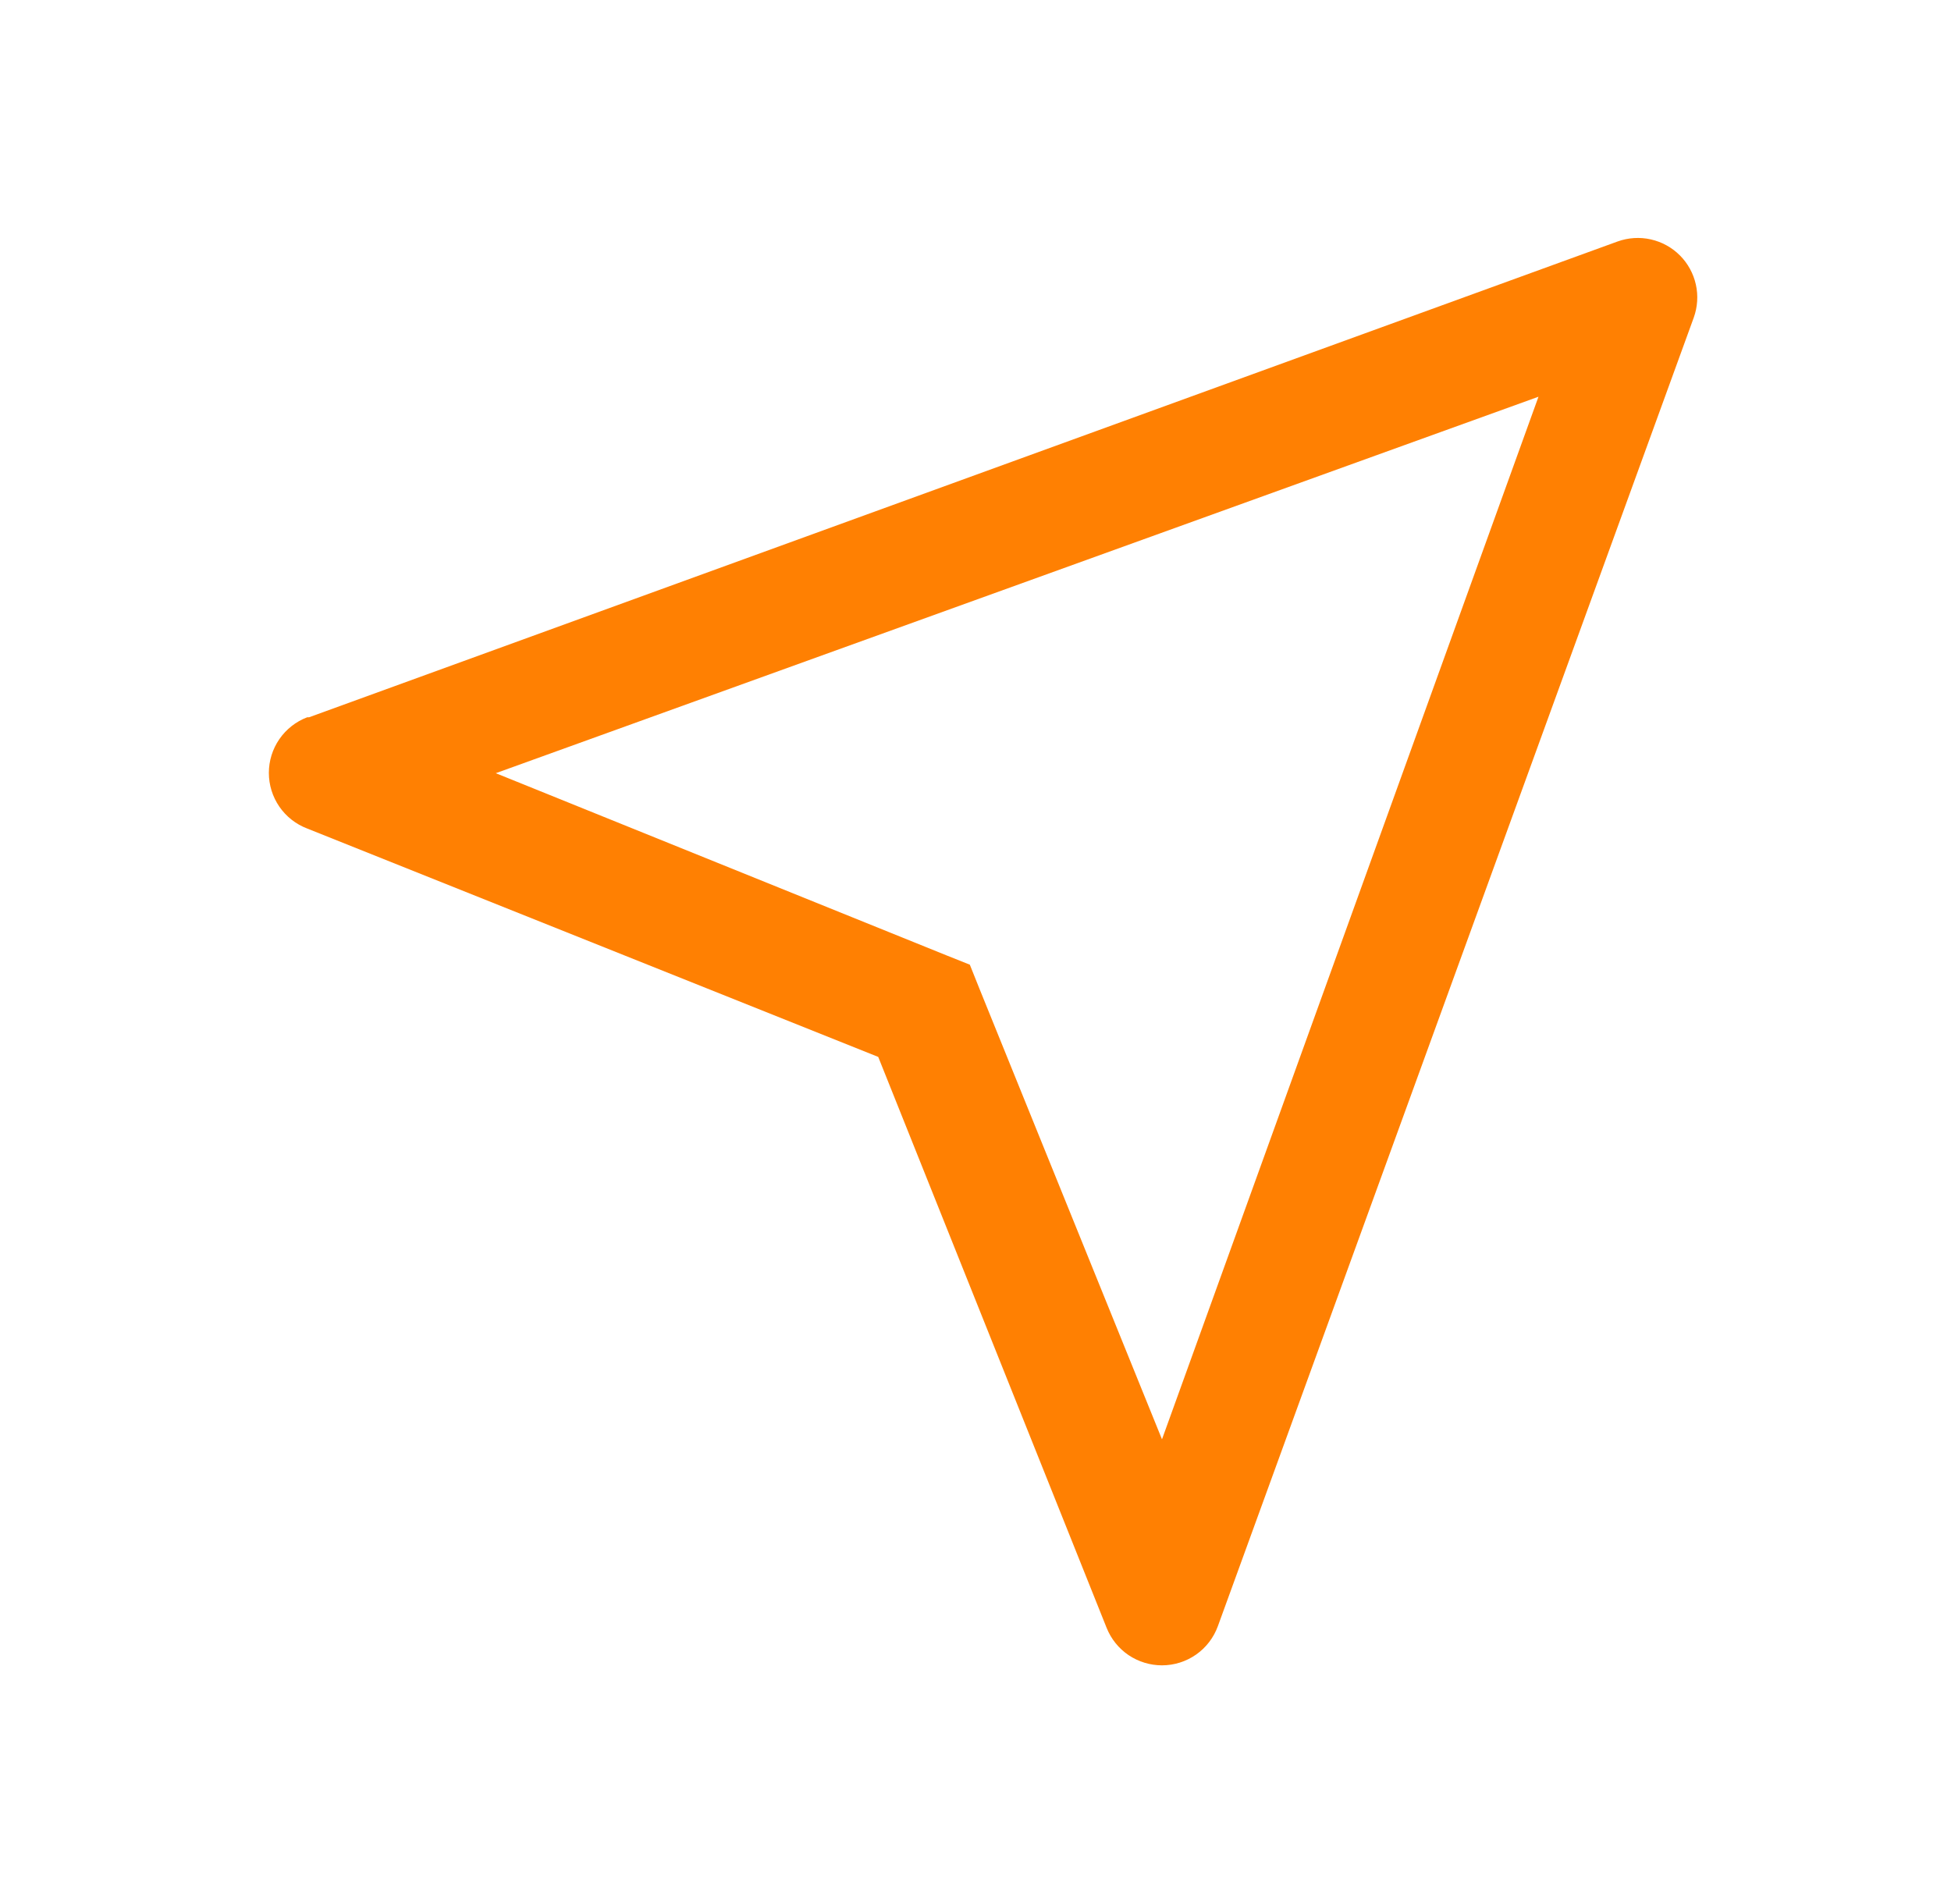
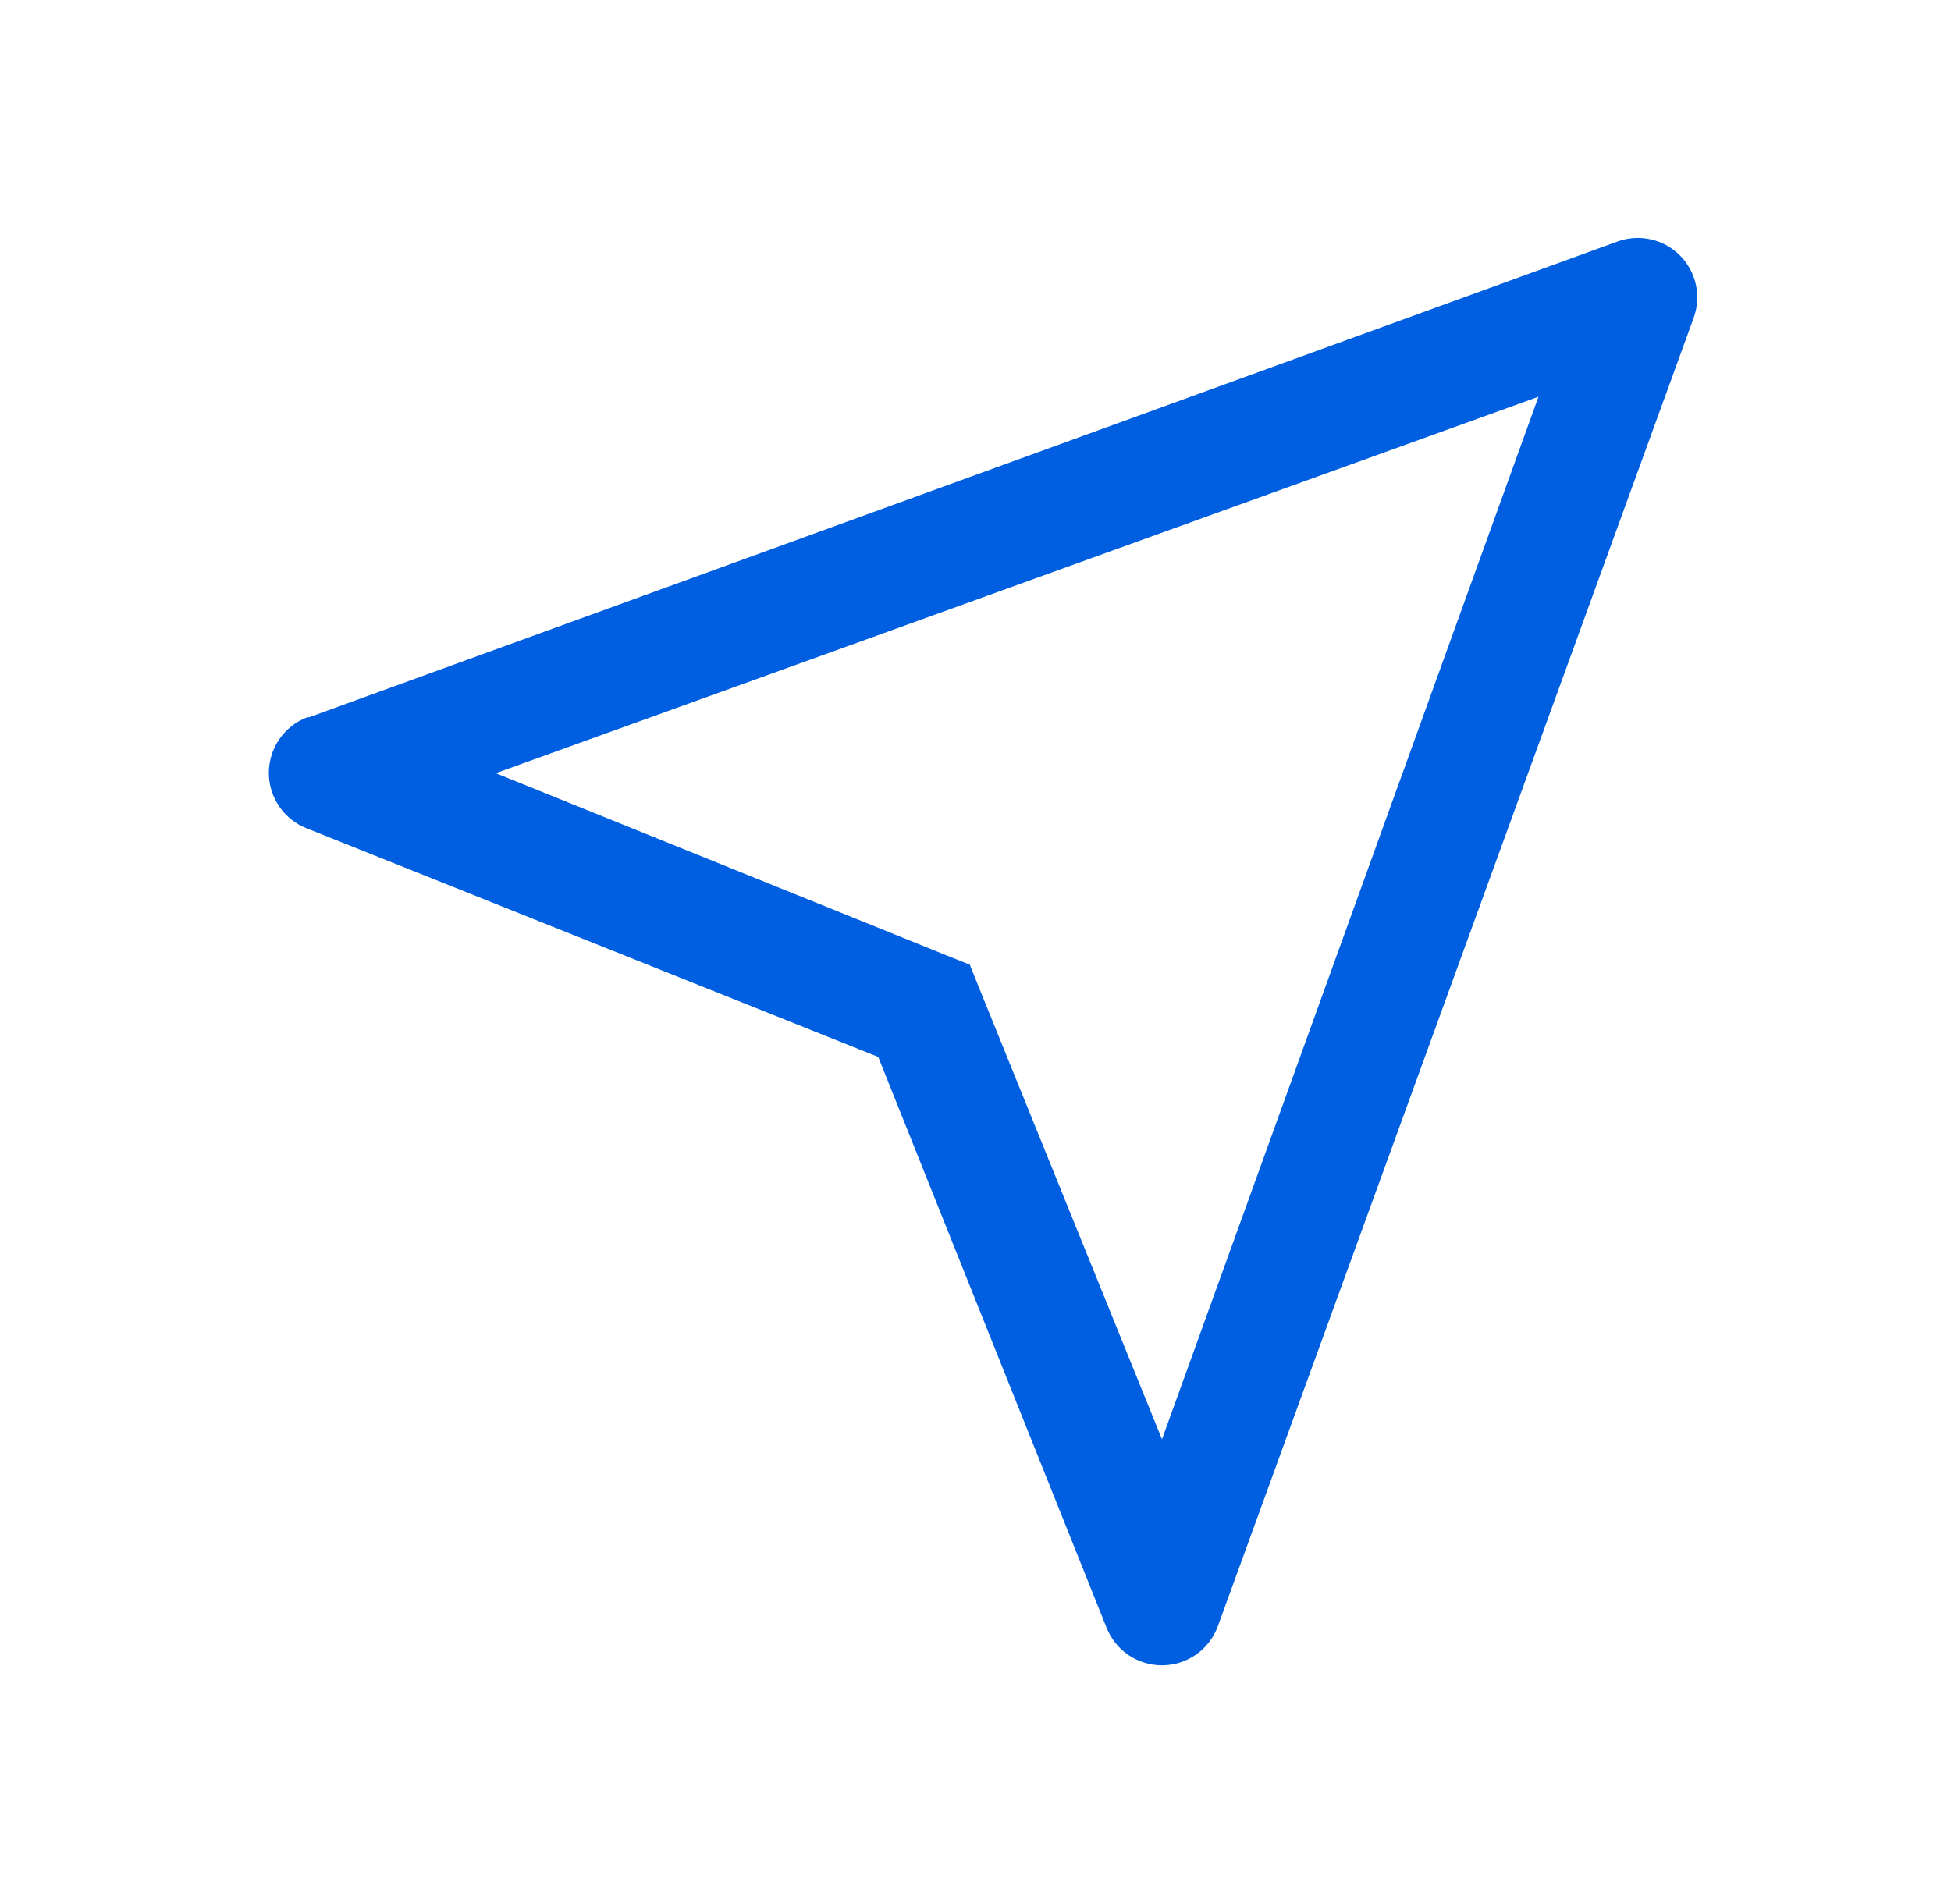
<svg xmlns="http://www.w3.org/2000/svg" width="41" height="40" viewBox="0 0 41 40" fill="none">
-   <path d="M6.494 15.075L33.994 5.075C34.217 4.995 34.459 4.979 34.69 5.031C34.922 5.083 35.134 5.199 35.302 5.367C35.47 5.535 35.586 5.747 35.638 5.979C35.69 6.21 35.674 6.452 35.594 6.675L25.594 34.175C25.506 34.417 25.347 34.626 25.137 34.773C24.926 34.921 24.676 35 24.419 35C24.169 35 23.924 34.925 23.716 34.785C23.509 34.645 23.349 34.445 23.256 34.213L18.456 22.213L6.456 17.413C6.219 17.323 6.015 17.163 5.871 16.954C5.727 16.745 5.65 16.497 5.65 16.244C5.65 15.99 5.727 15.743 5.871 15.534C6.015 15.325 6.219 15.165 6.456 15.075H6.494ZM19.881 20.075L20.381 20.275L20.581 20.775L24.419 30.25L32.331 8.338L10.419 16.25L19.881 20.075Z" fill="#FF8002" />
+   <path d="M6.494 15.075L33.994 5.075C34.217 4.995 34.459 4.979 34.69 5.031C34.922 5.083 35.134 5.199 35.302 5.367C35.47 5.535 35.586 5.747 35.638 5.979C35.69 6.21 35.674 6.452 35.594 6.675L25.594 34.175C25.506 34.417 25.347 34.626 25.137 34.773C24.926 34.921 24.676 35 24.419 35C24.169 35 23.924 34.925 23.716 34.785C23.509 34.645 23.349 34.445 23.256 34.213L18.456 22.213L6.456 17.413C6.219 17.323 6.015 17.163 5.871 16.954C5.727 16.745 5.65 16.497 5.65 16.244C5.65 15.99 5.727 15.743 5.871 15.534C6.015 15.325 6.219 15.165 6.456 15.075H6.494ZM19.881 20.075L20.381 20.275L20.581 20.775L24.419 30.25L32.331 8.338L10.419 16.25L19.881 20.075Z" fill="#005EE0" />
</svg>
